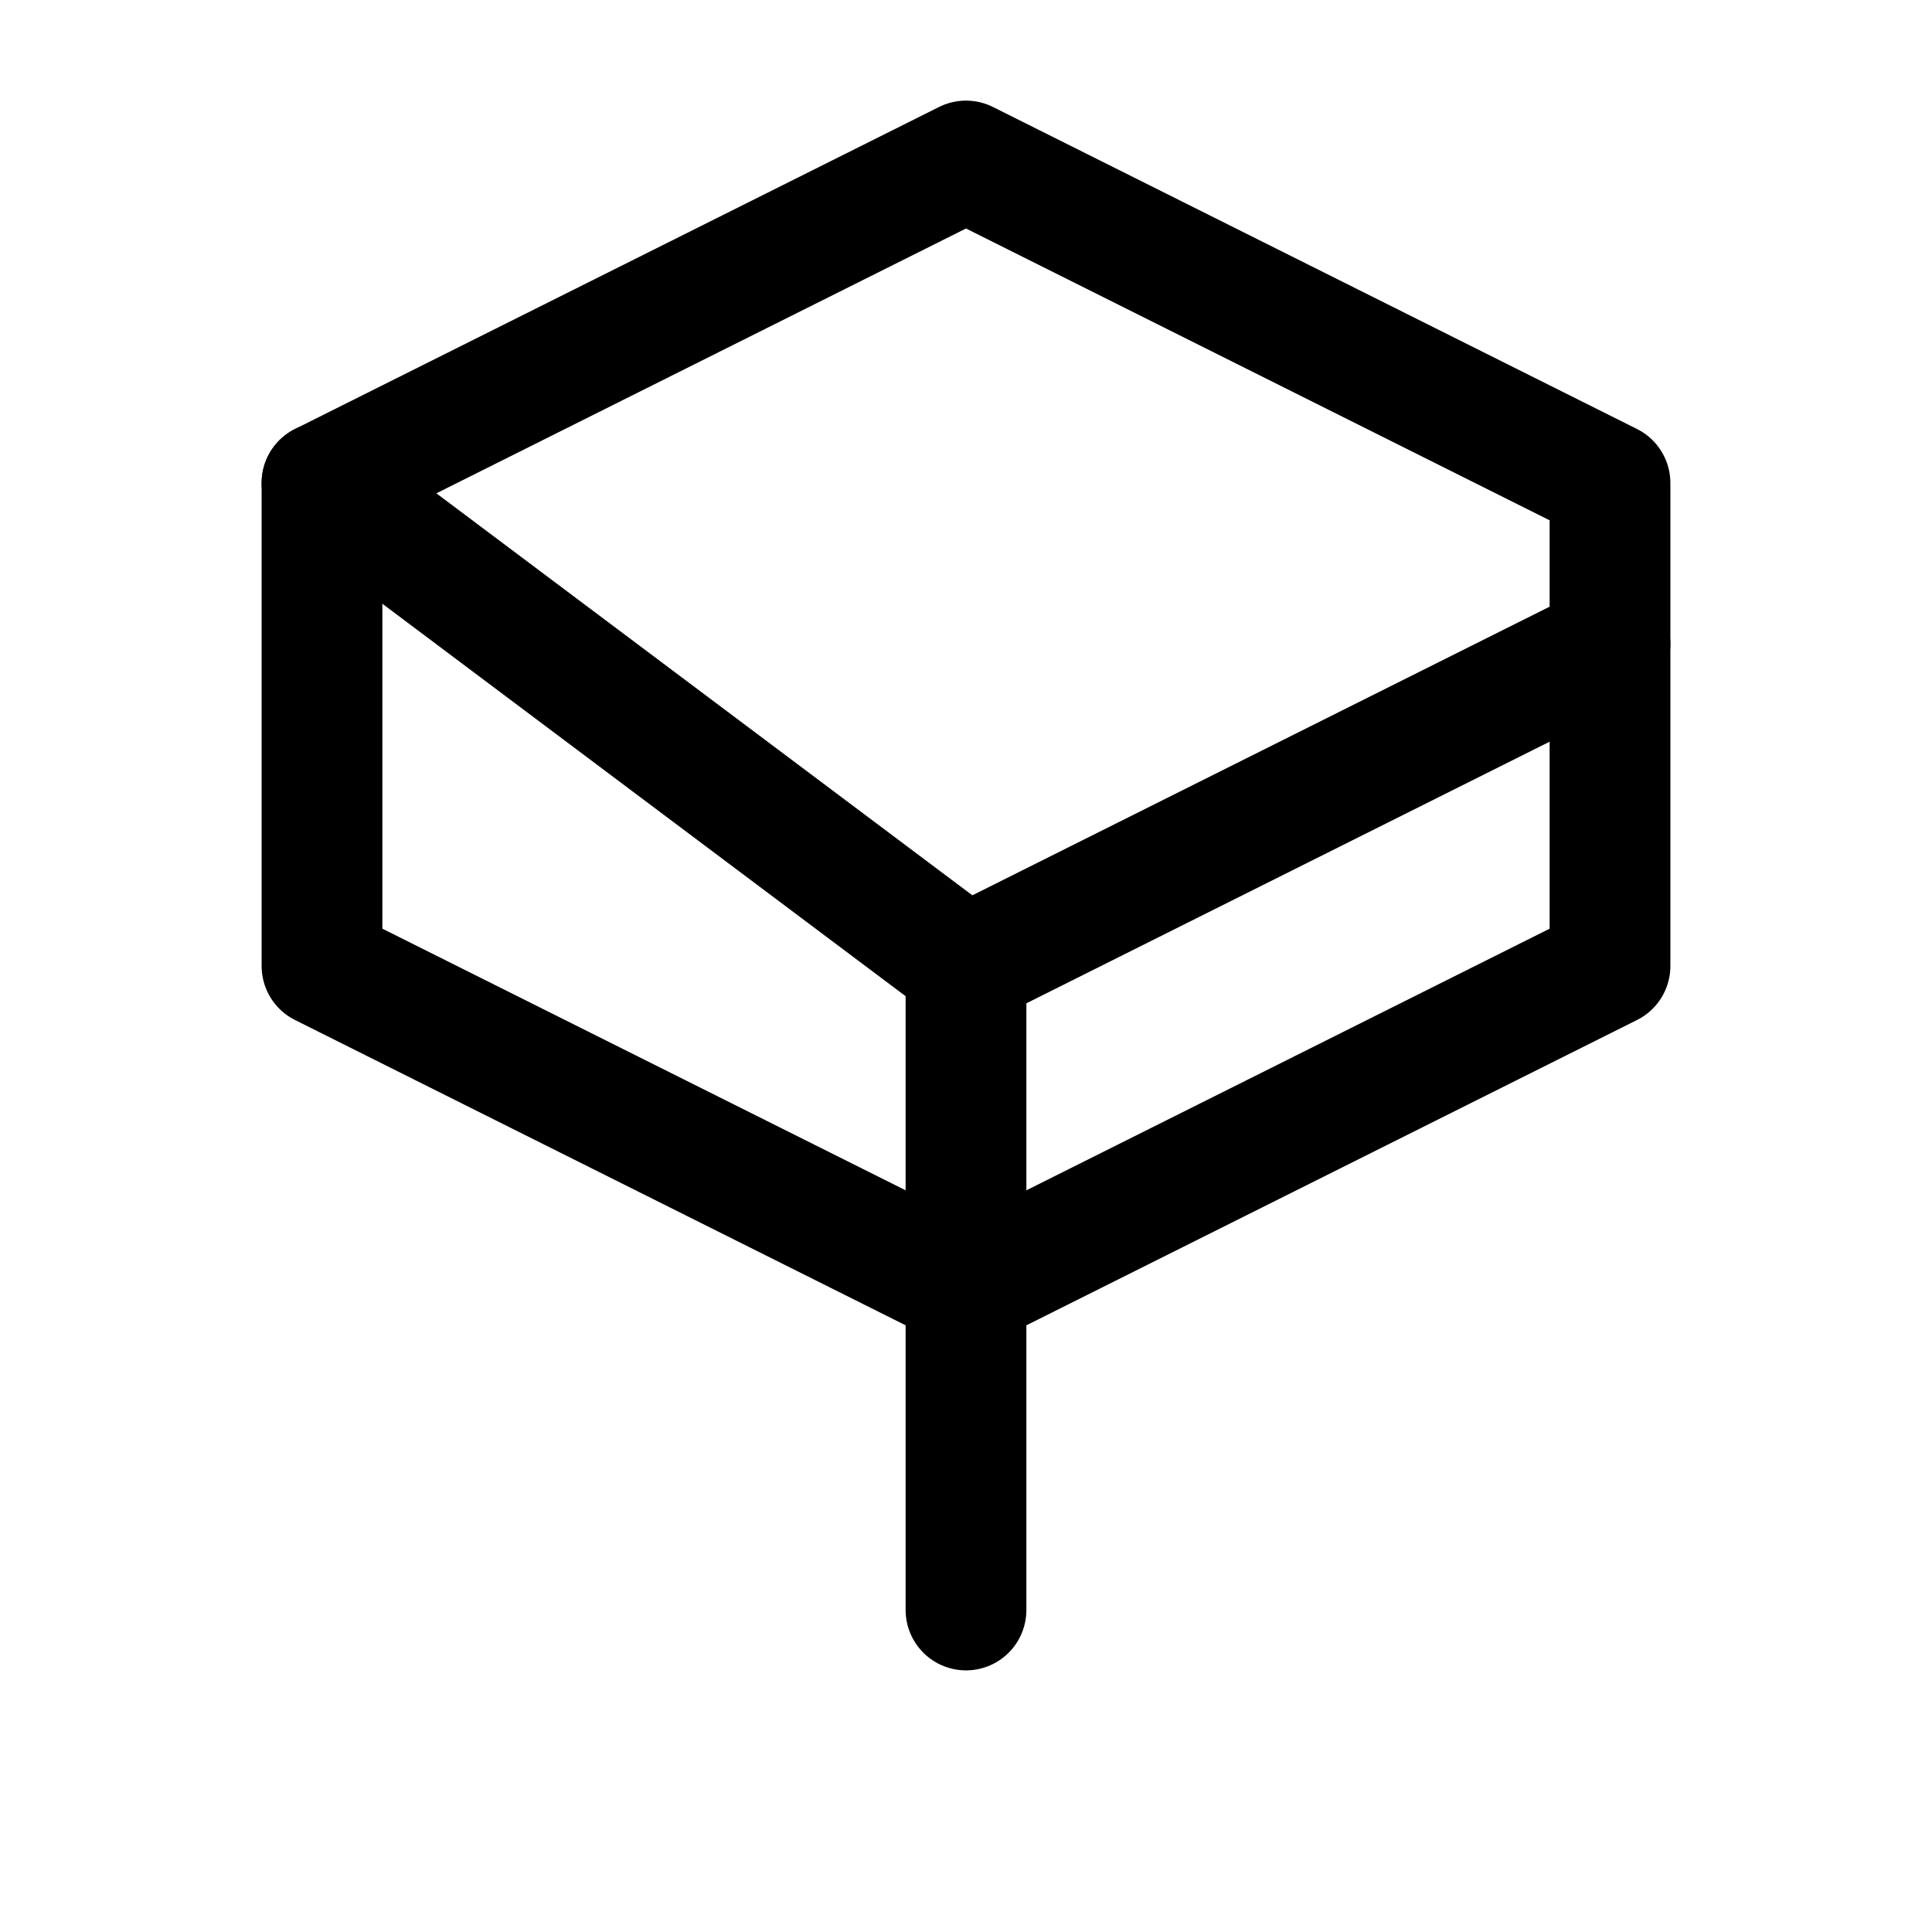
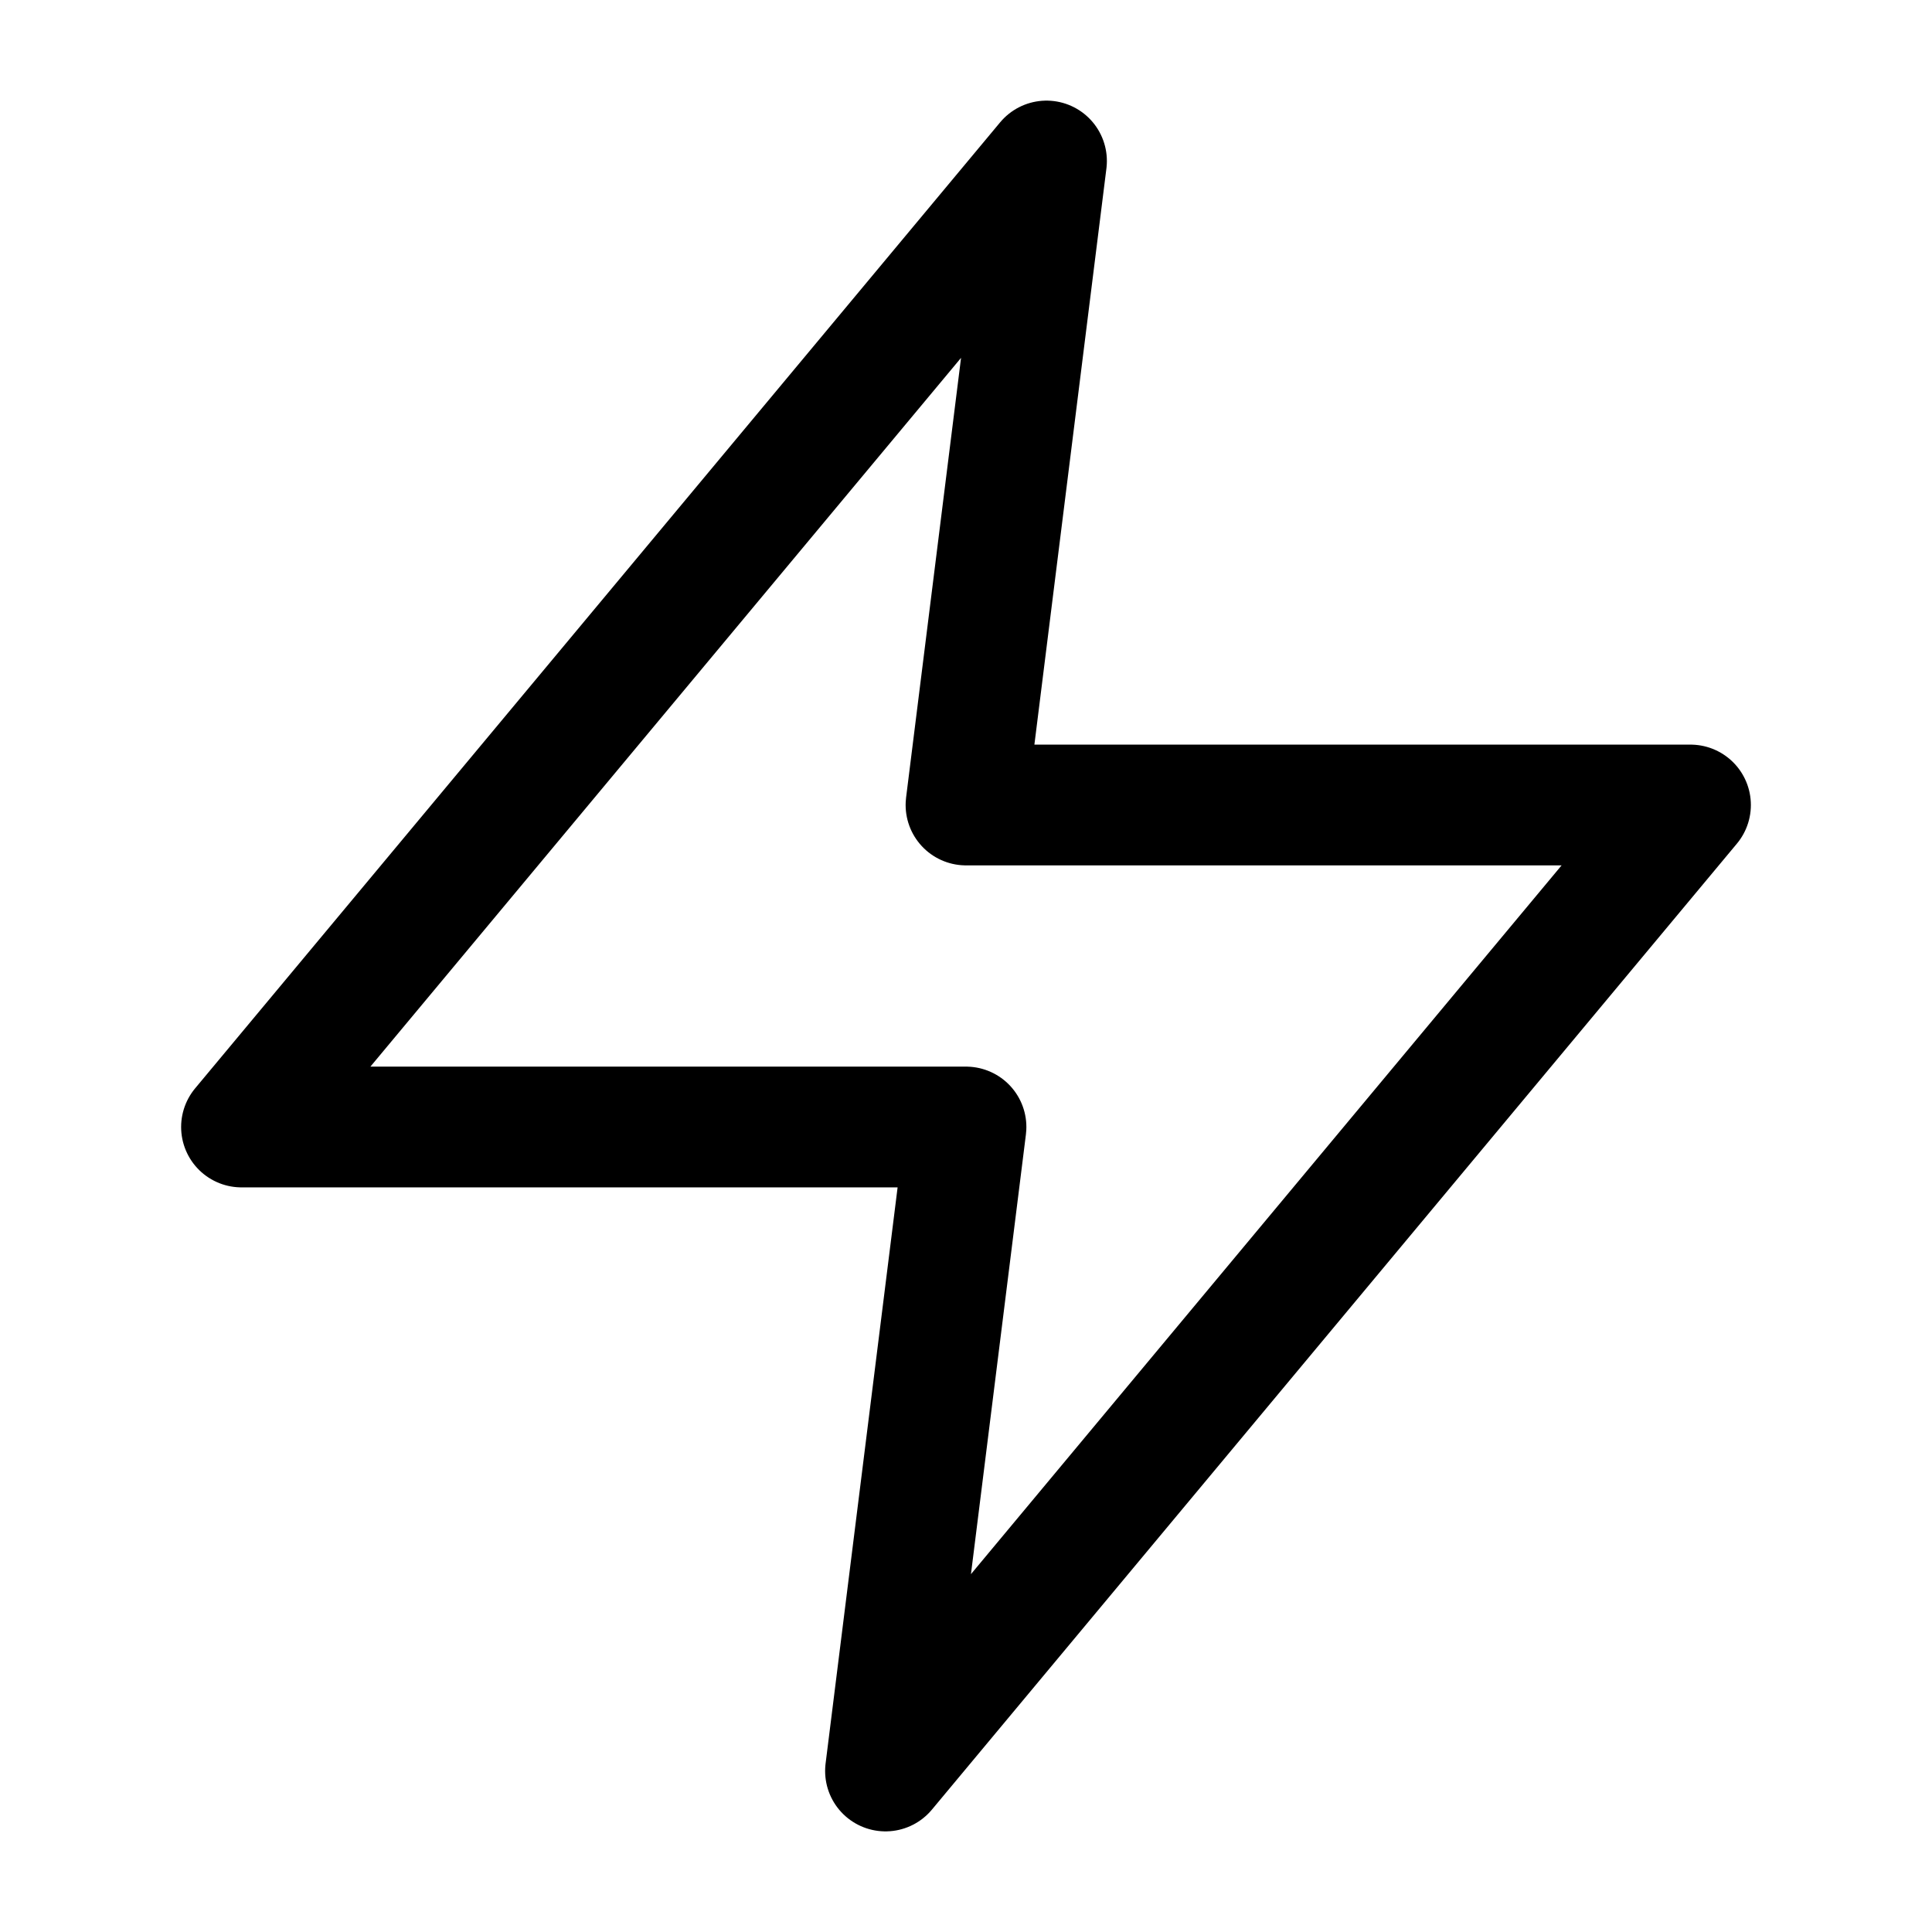
<svg xmlns="http://www.w3.org/2000/svg" viewBox="0 0 24 24" width="24" height="24" fill="none" stroke="currentColor" stroke-width="1.5" stroke-linecap="round" stroke-linejoin="round">
-   <path d="M12 2L4 6v6l8 4 8-4V6l-8-4z" />
-   <path d="M12 12l8-4" />
-   <path d="M12 12v8" />
-   <path d="M4 6l8 6" />
+   <path d="M13 2L3 14h9l-1 8 10-12h-9l1-8z" />
</svg>
